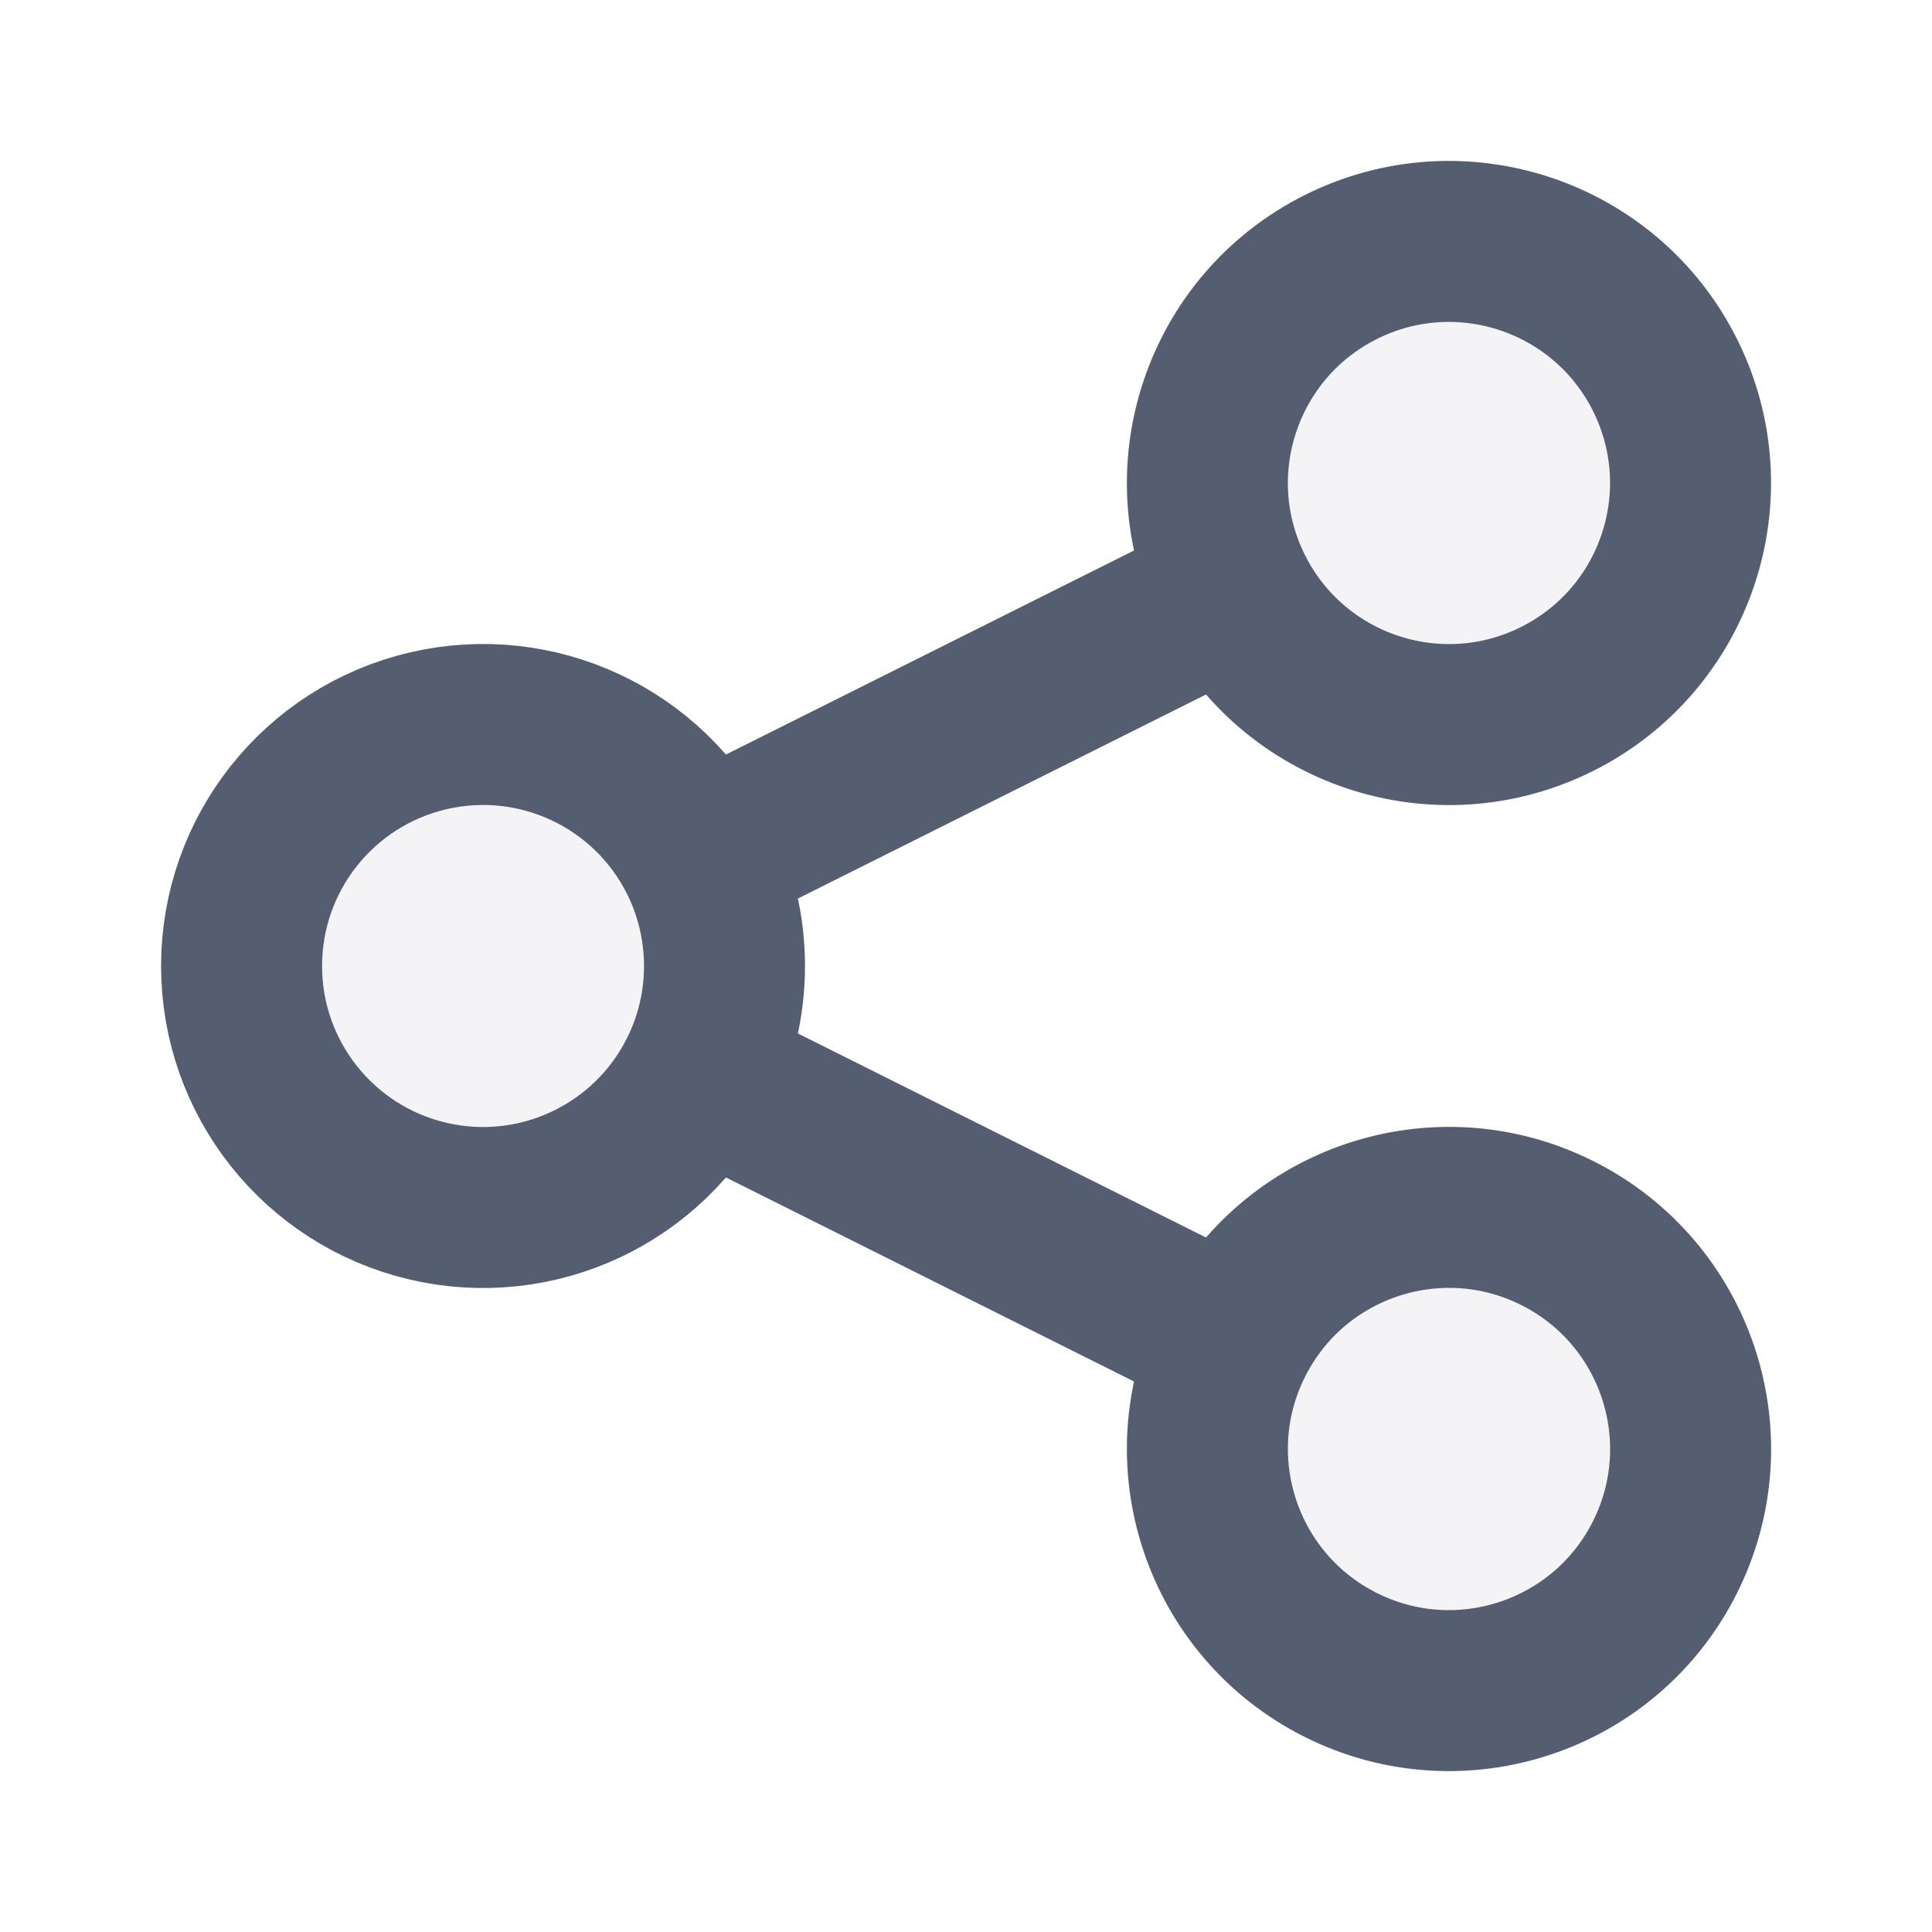
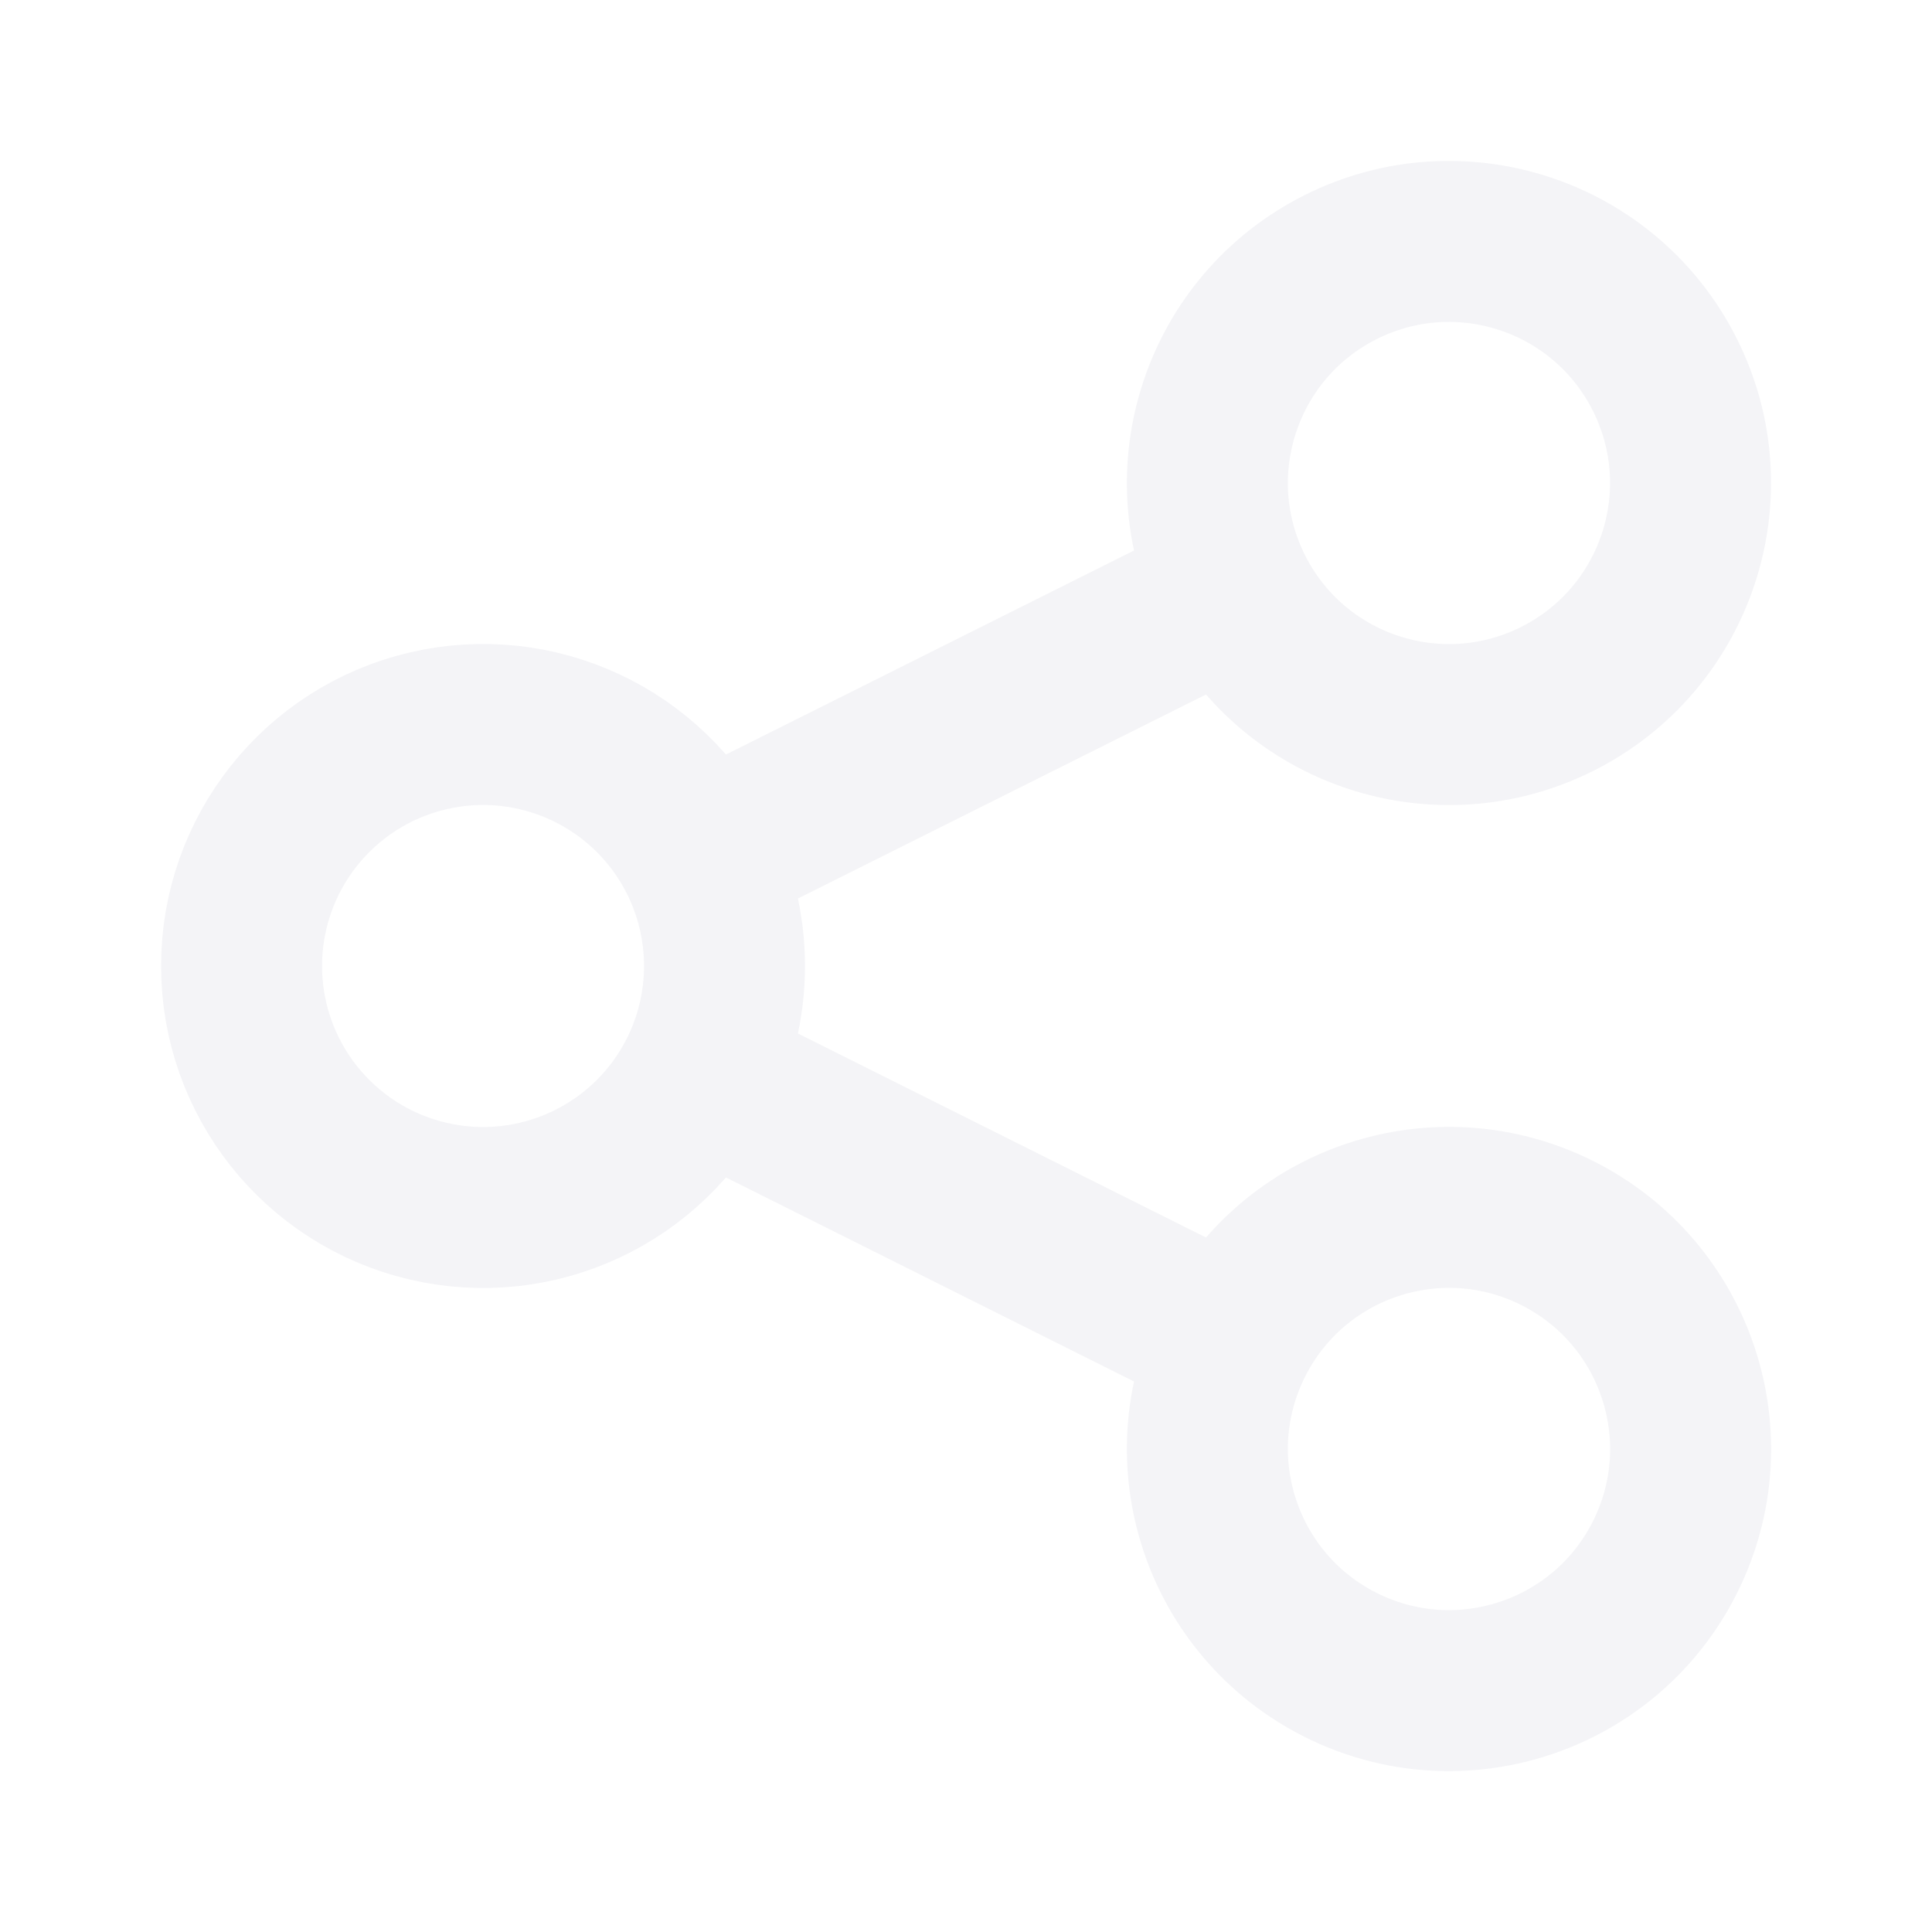
- <svg width="24" height="24" fill="#f4f4f7">
-   <path stroke="#555e70" stroke-linecap="round" stroke-linejoin="round" stroke-width="2" d="M8.684 13.342C8.886 12.938 9 12.482 9 12c0-.482-.114-.938-.316-1.342m0 2.684a3 3 0 1 1 0-2.684m0 2.684 6.632 3.316m-6.632-6 6.632-3.316m0 0a3 3 0 1 0 5.367-2.684 3 3 0 0 0-5.367 2.684Zm0 9.316a3 3 0 1 0 5.368 2.684 3 3 0 0 0-5.368-2.684Z" />
+ <svg width="24" height="24" fill="#f4f4f700">
+   <path stroke="#f4f4f7" stroke-linecap="round" stroke-linejoin="round" stroke-width="2" d="M8.684 13.342C8.886 12.938 9 12.482 9 12c0-.482-.114-.938-.316-1.342m0 2.684a3 3 0 1 1 0-2.684m0 2.684 6.632 3.316m-6.632-6 6.632-3.316m0 0a3 3 0 1 0 5.367-2.684 3 3 0 0 0-5.367 2.684Zm0 9.316a3 3 0 1 0 5.368 2.684 3 3 0 0 0-5.368-2.684Z" />
</svg>
